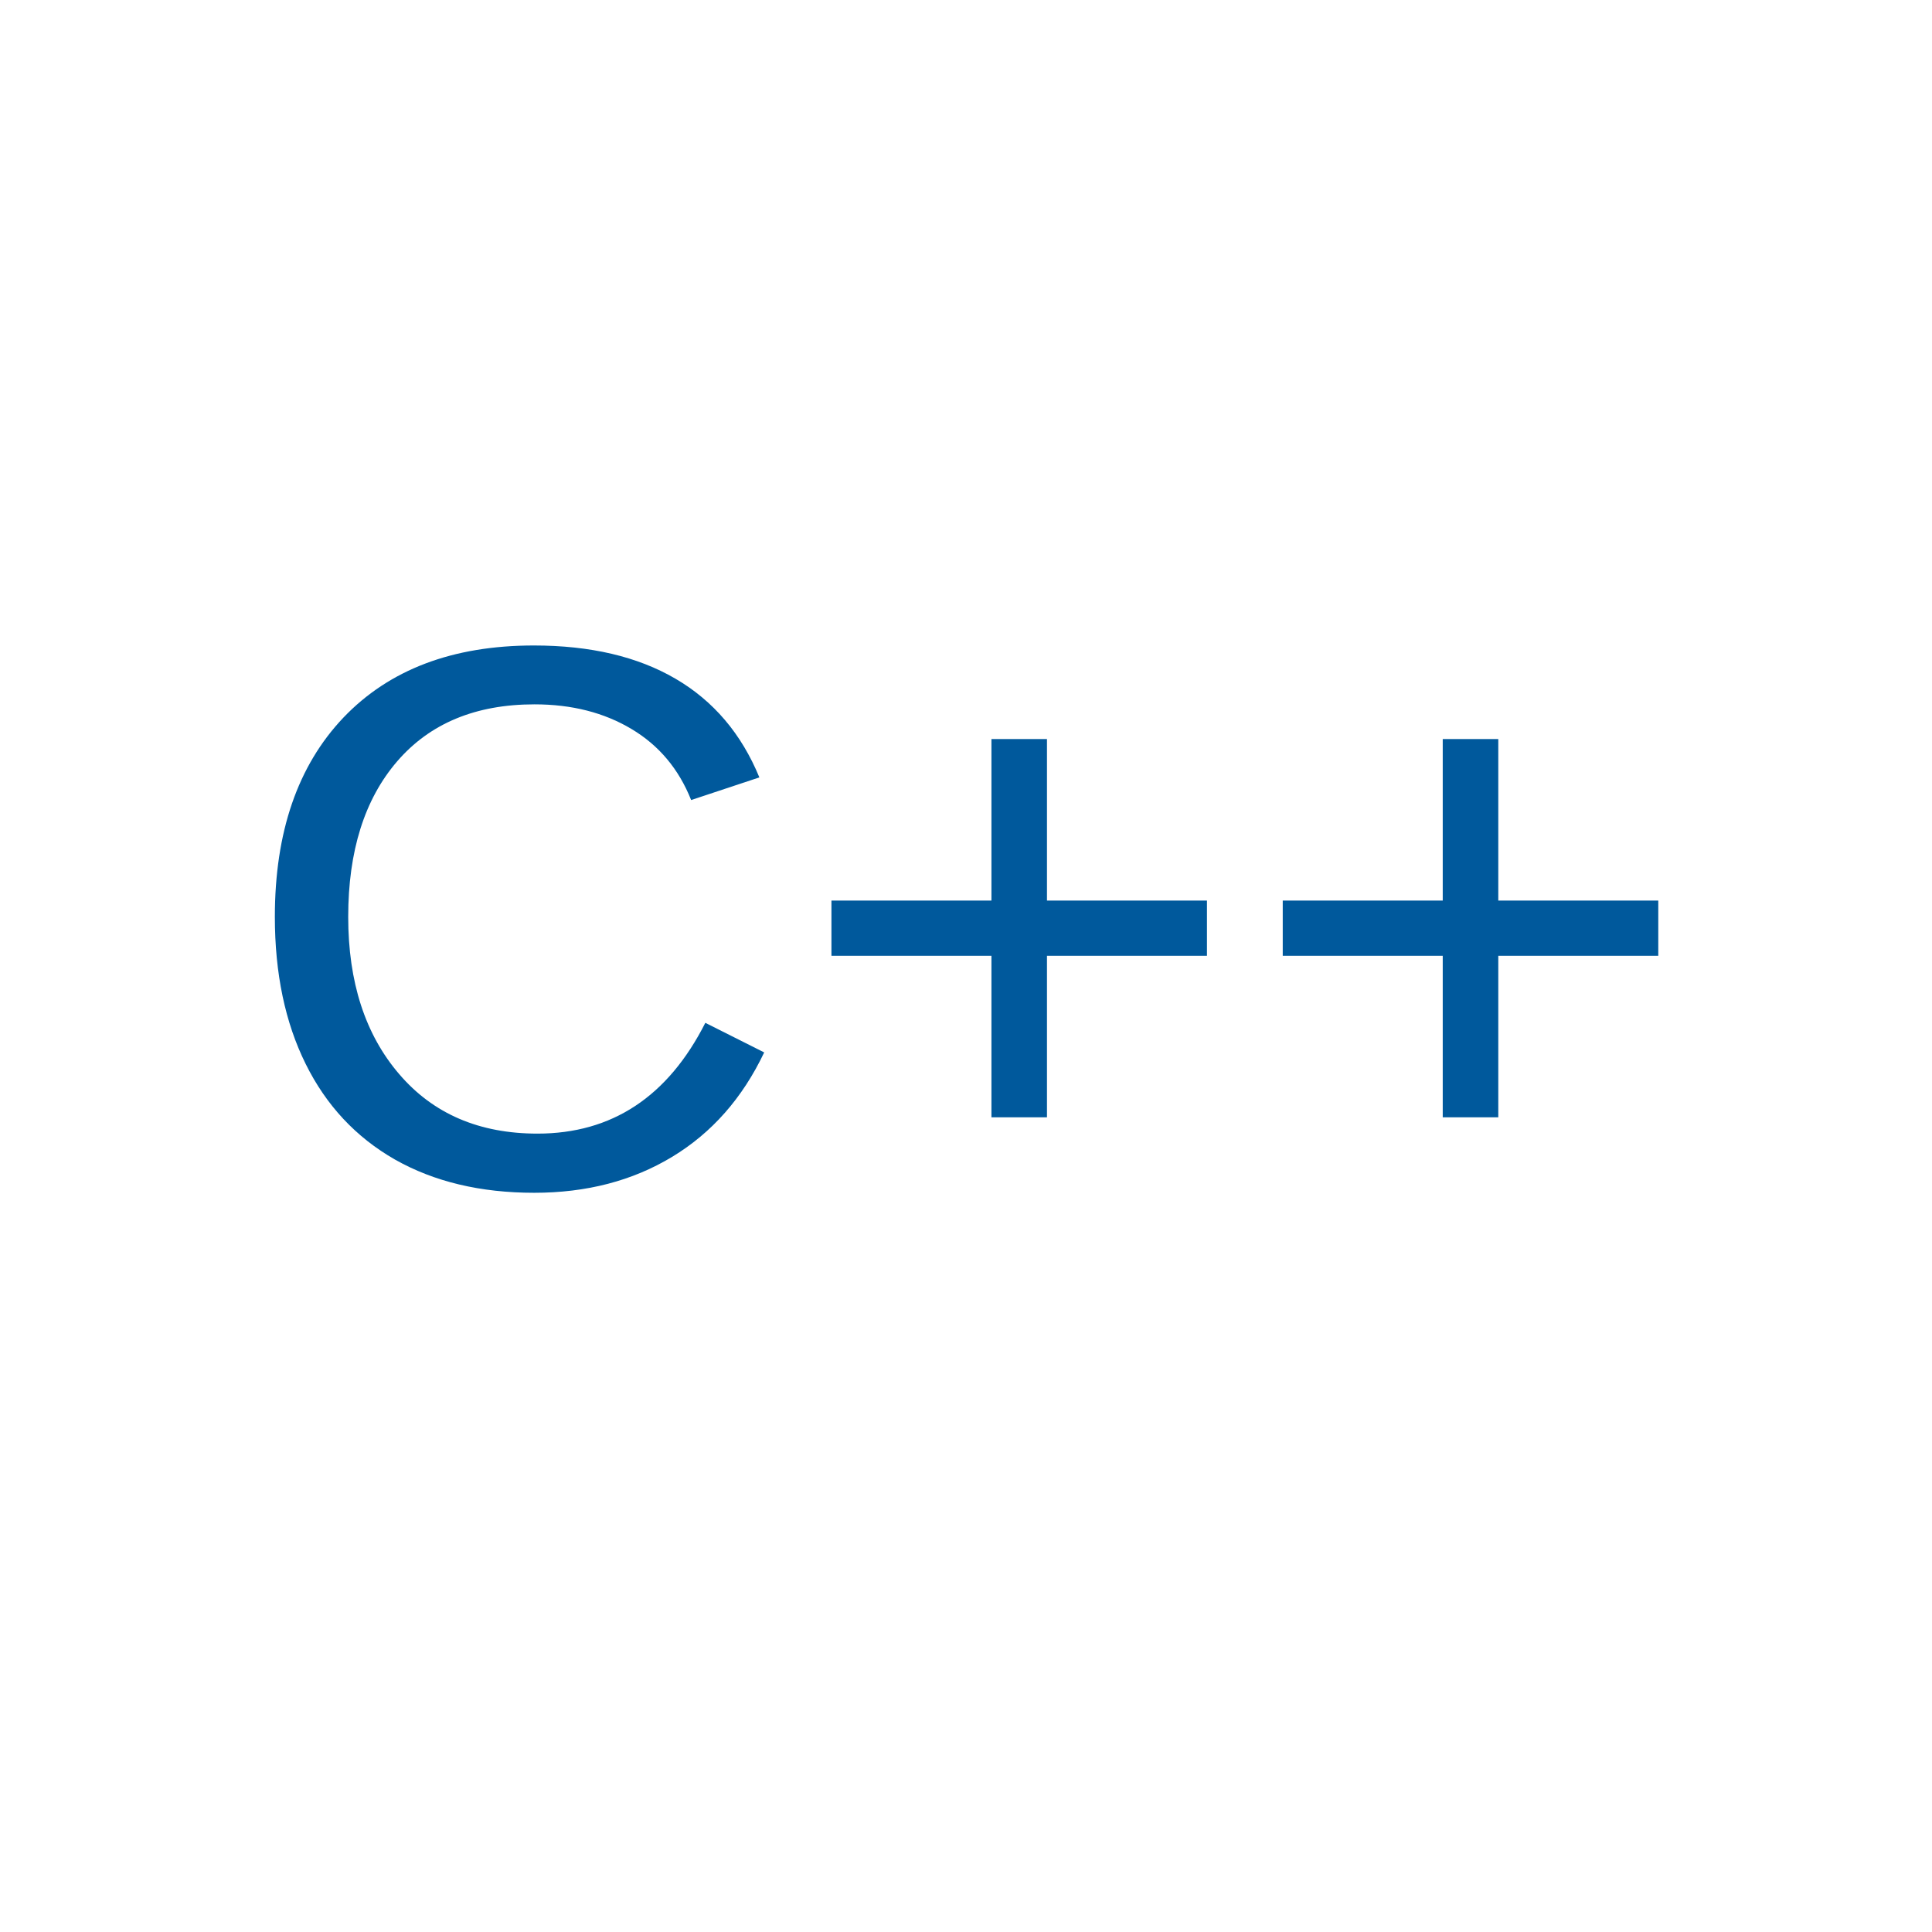
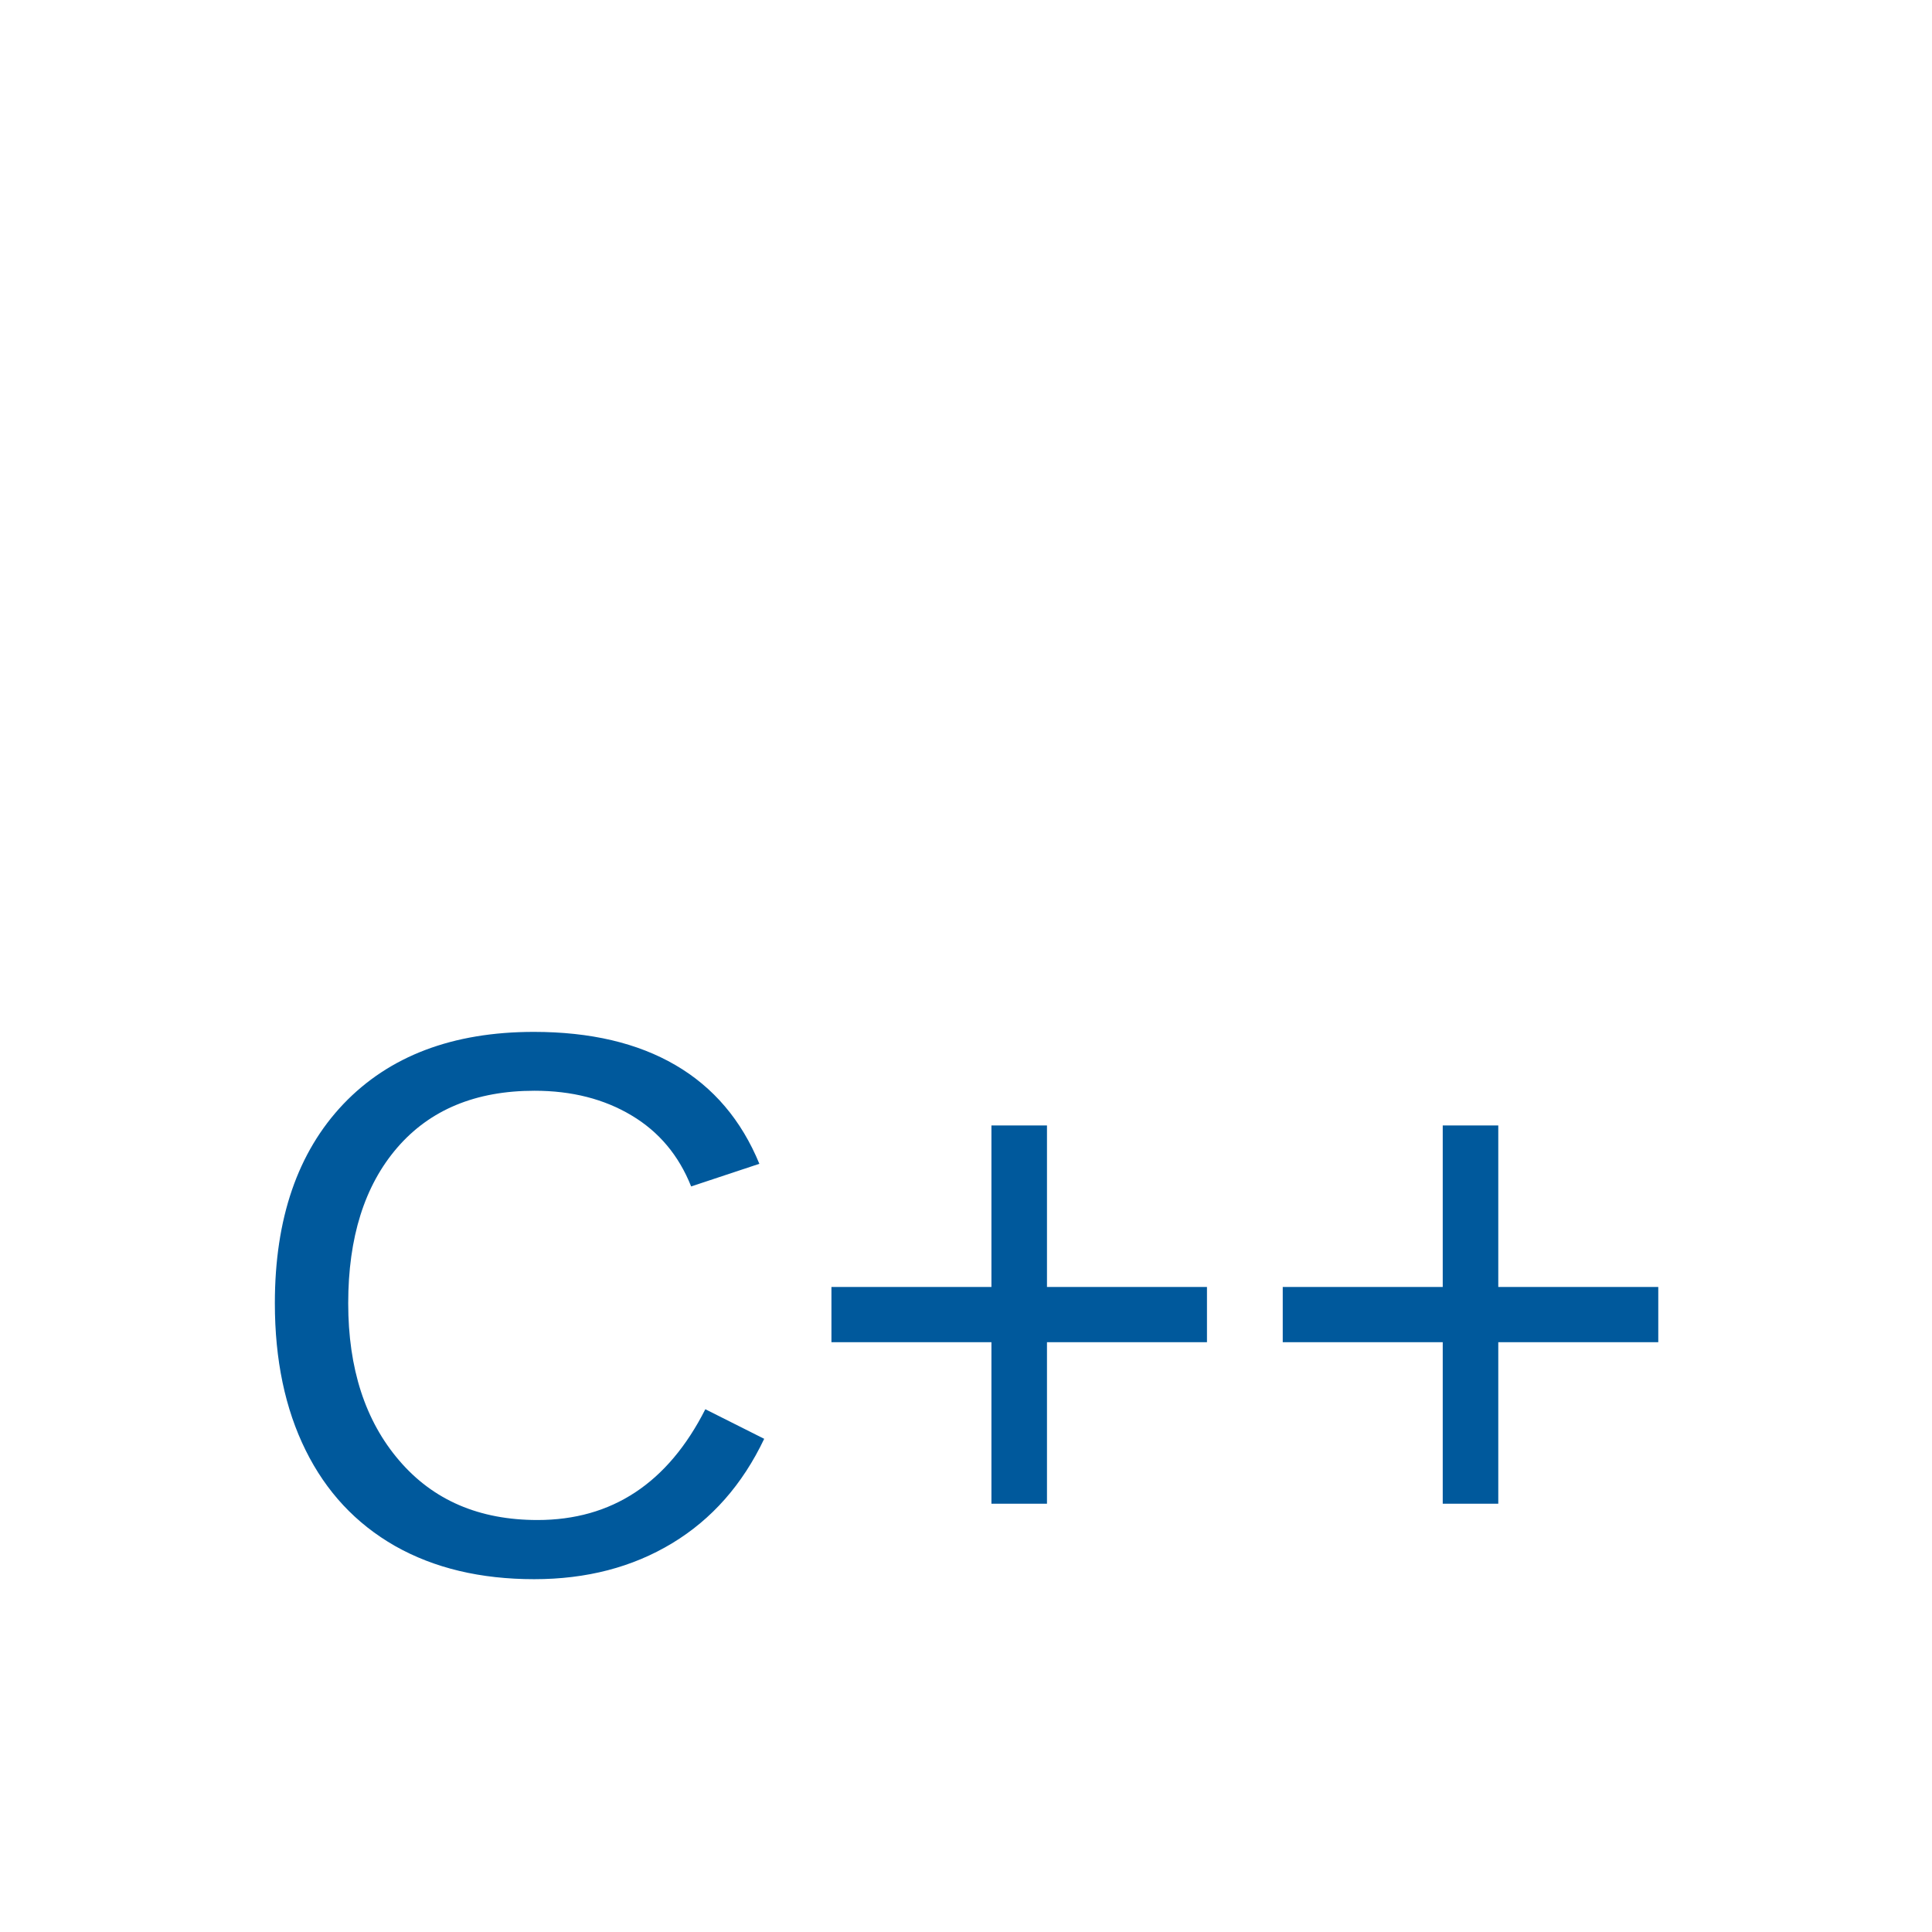
- <svg xmlns="http://www.w3.org/2000/svg" viewBox="0 0 100 100" width="64" height="64">
-   <text x="50" y="50" font-family="Arial" font-size="40" fill="#00599C" text-anchor="middle" dominant-baseline="middle">C++</text>
+ <svg xmlns="http://www.w3.org/2000/svg" viewBox="0 0 100 100" width="20" height="20">
+   <text x="50" y="70" font-family="Arial" font-size="40" fill="#00599C" text-anchor="middle" dominant-baseline="middle">C++</text>
</svg>
